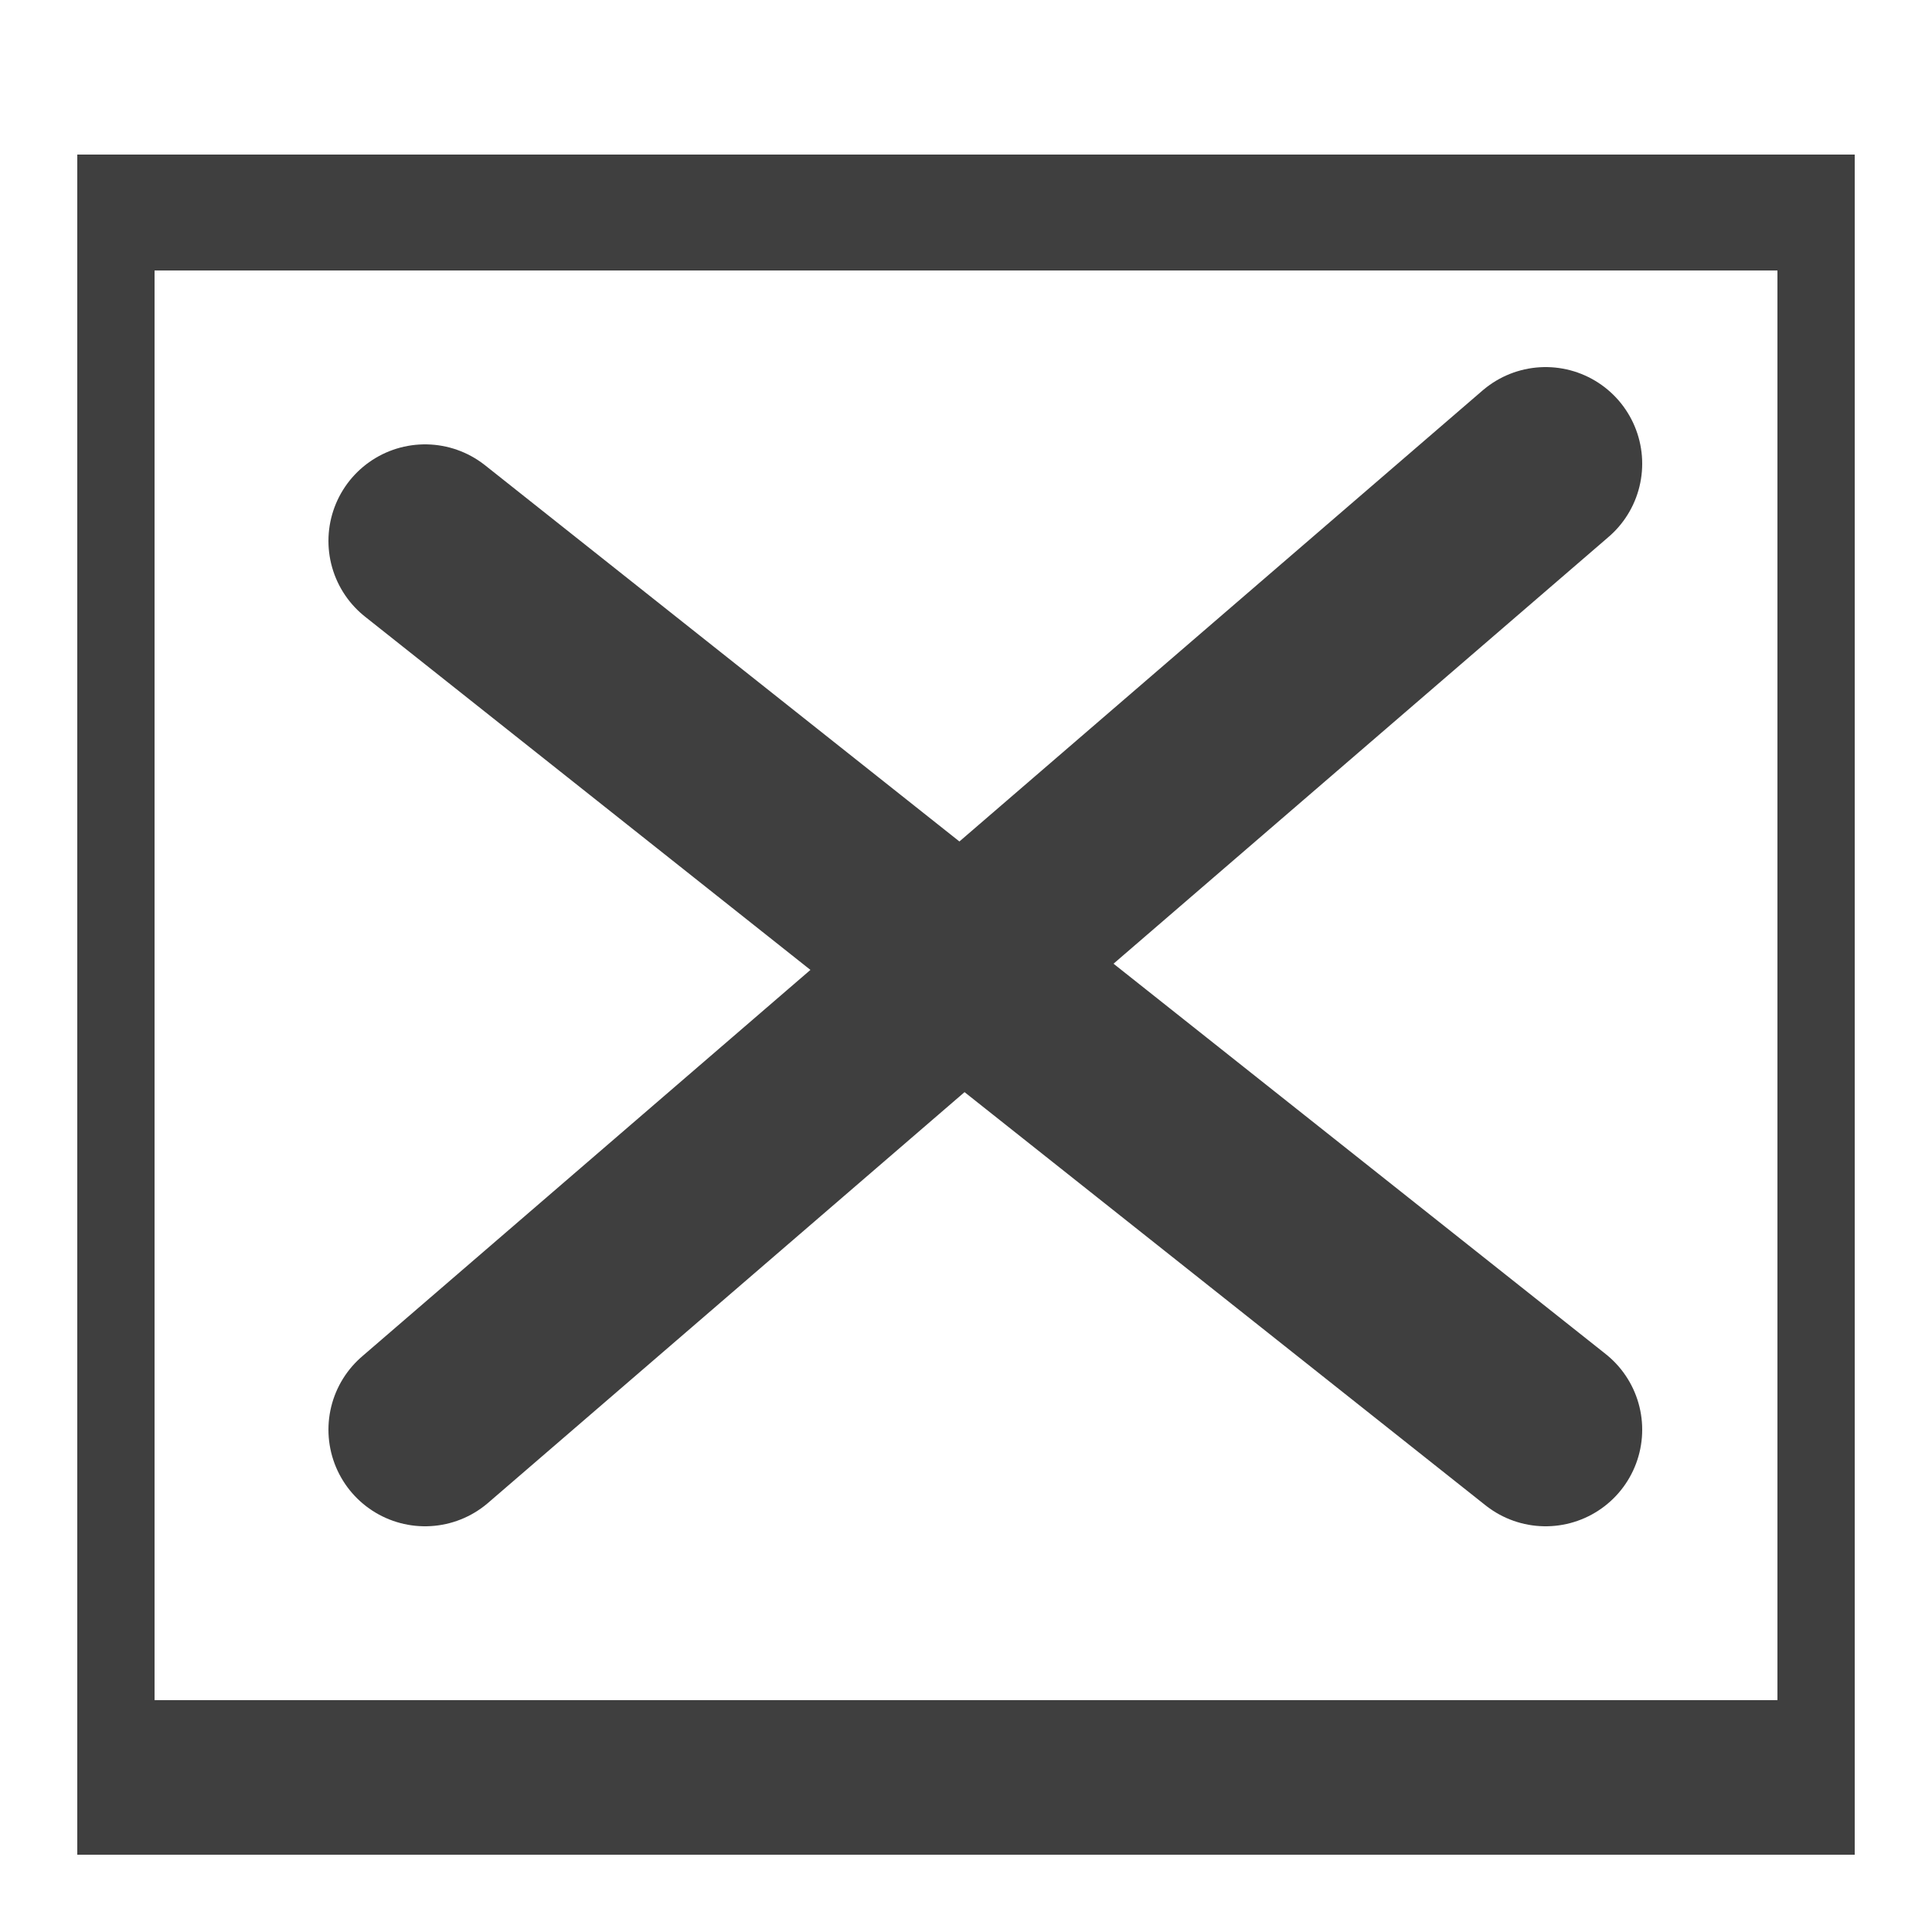
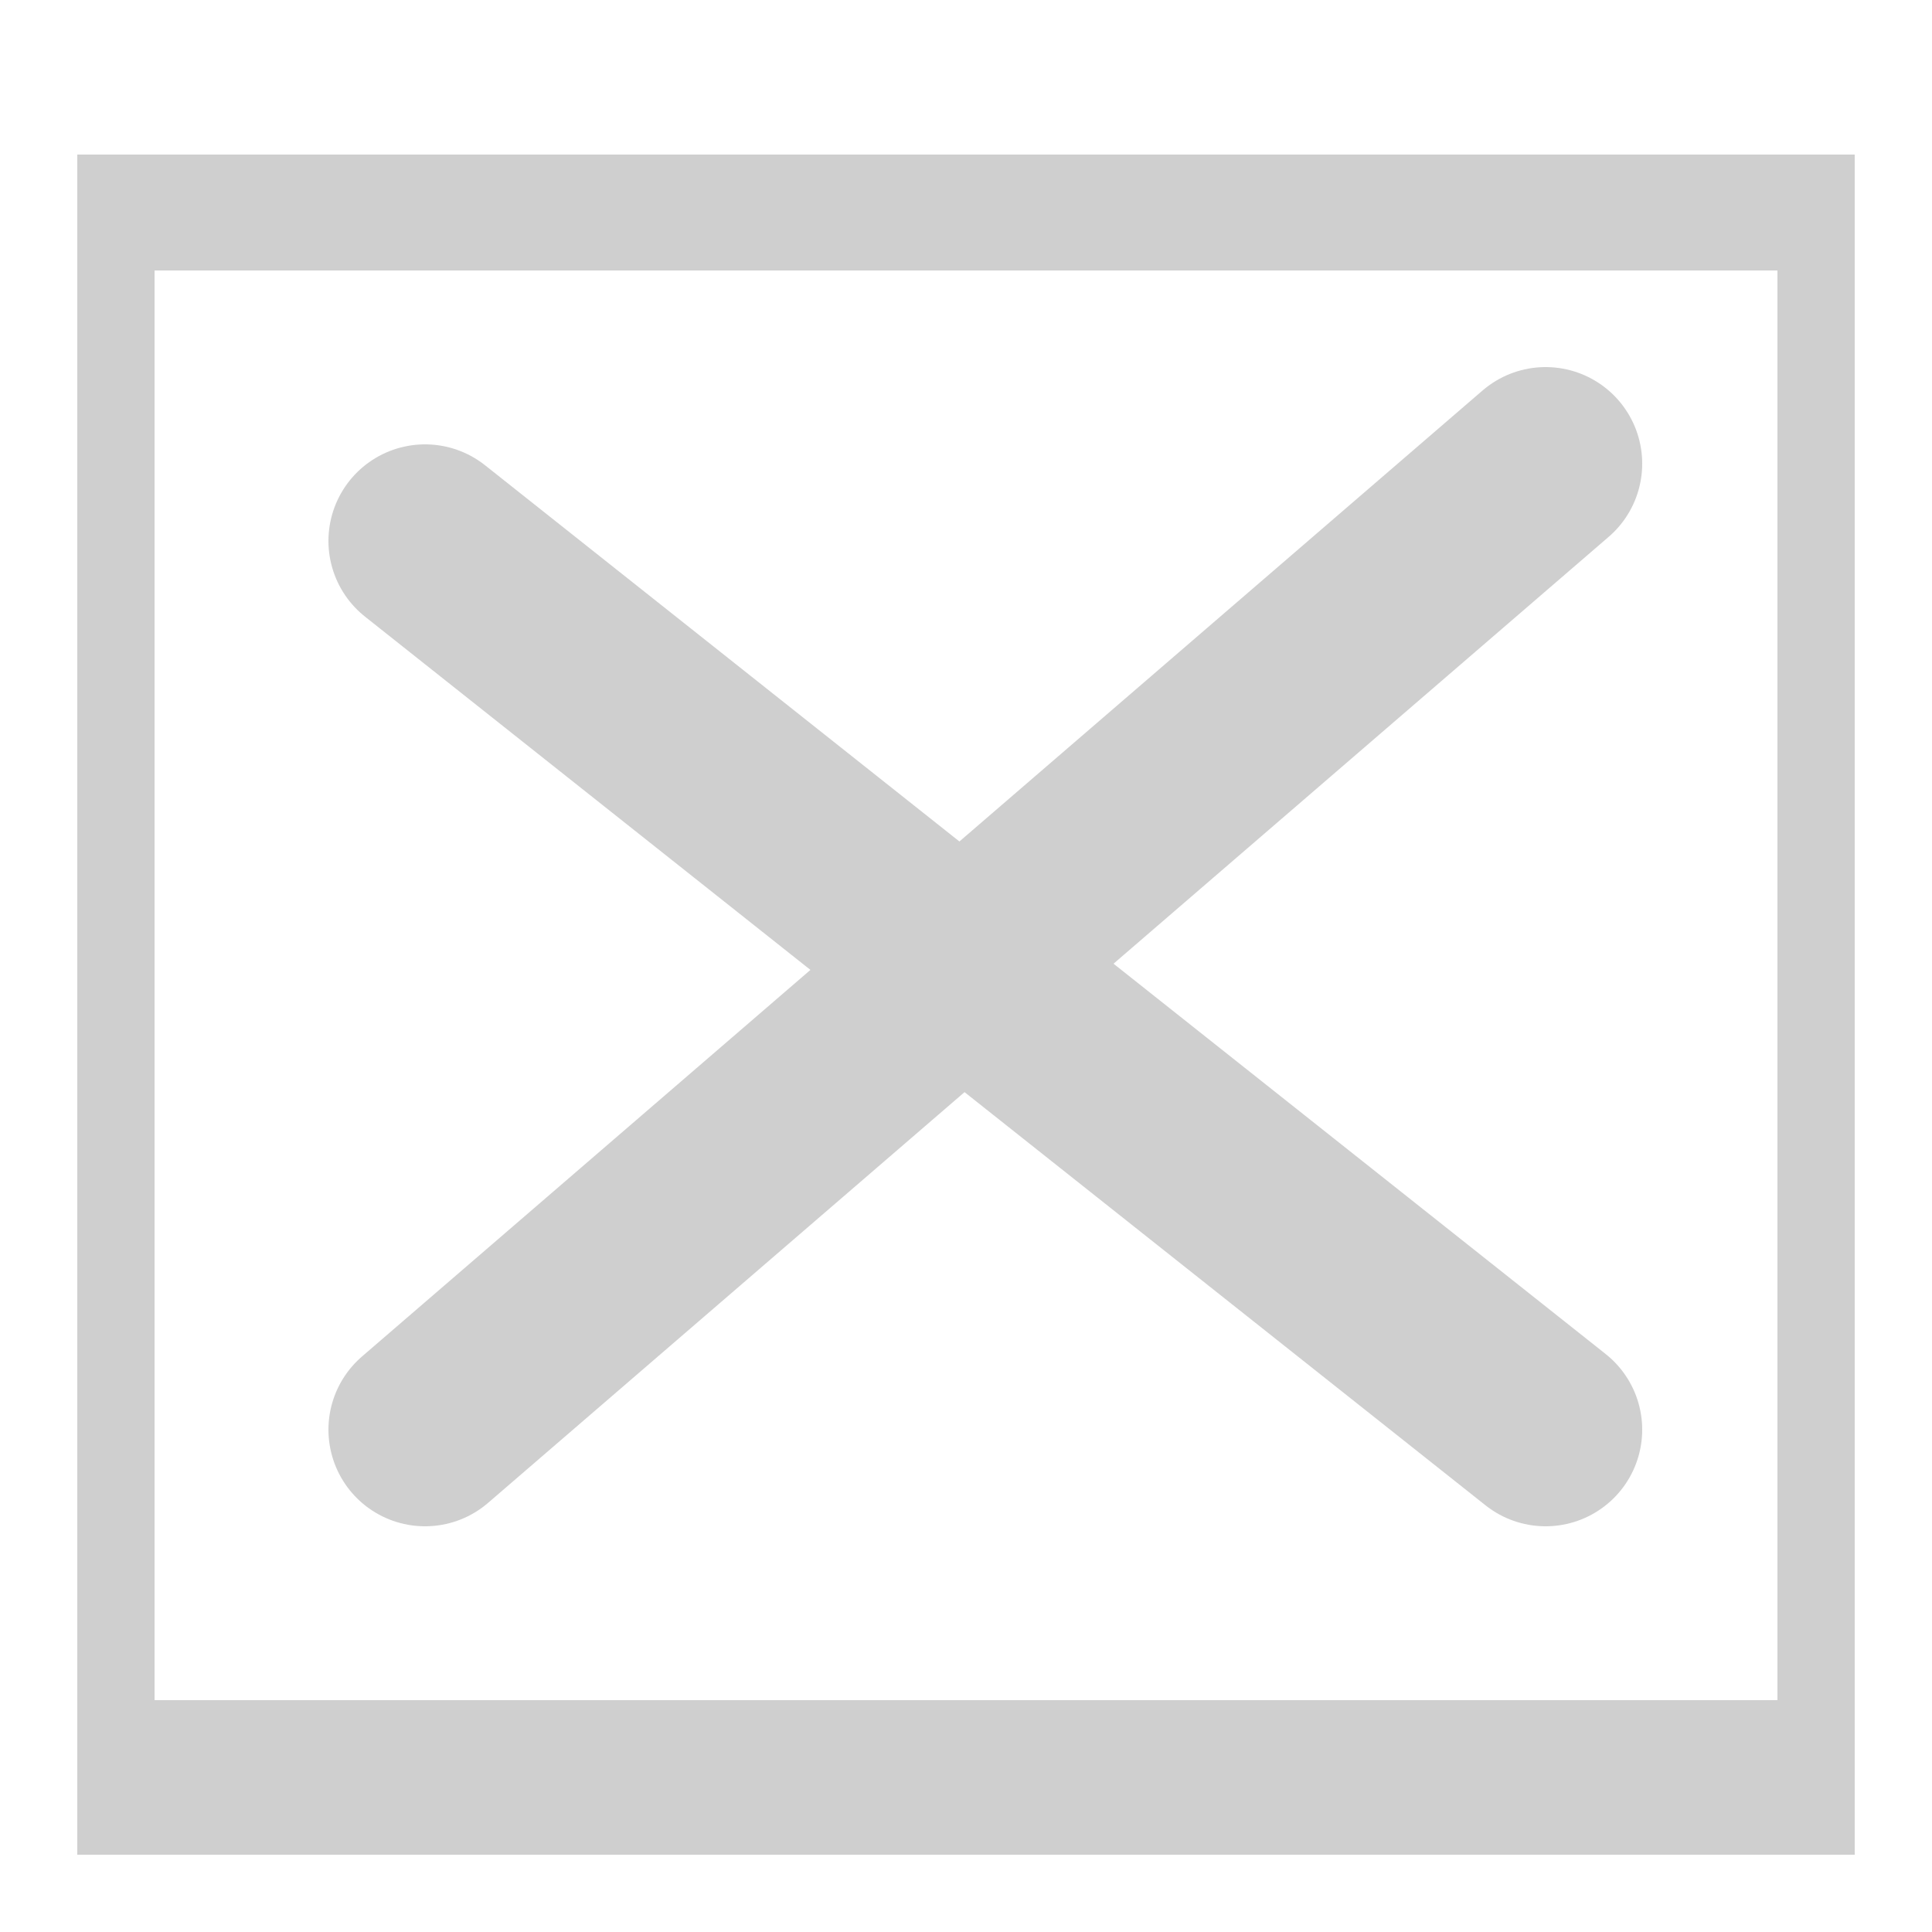
<svg xmlns="http://www.w3.org/2000/svg" width="50" height="50">
-   <path d="M 2 4 H 48 V 48 H 2 Z M 4 7 V 44 H 46 V 7 Z" fill="#000000C0" />
-   <path d="M 11 14 L 40 37 M 11 37 L 40 12" stroke="#000000C0" stroke-width="5" stroke-linecap="round" />
+   <path d="M 2 4 H 48 V 48 H 2 Z M 4 7 V 44 H 46 V 7 Z" fill="#00000030" />
+   <path d="M 11 14 L 40 37 M 11 37 L 40 12" stroke="#00000030" stroke-width="5" stroke-linecap="round" />
</svg>
